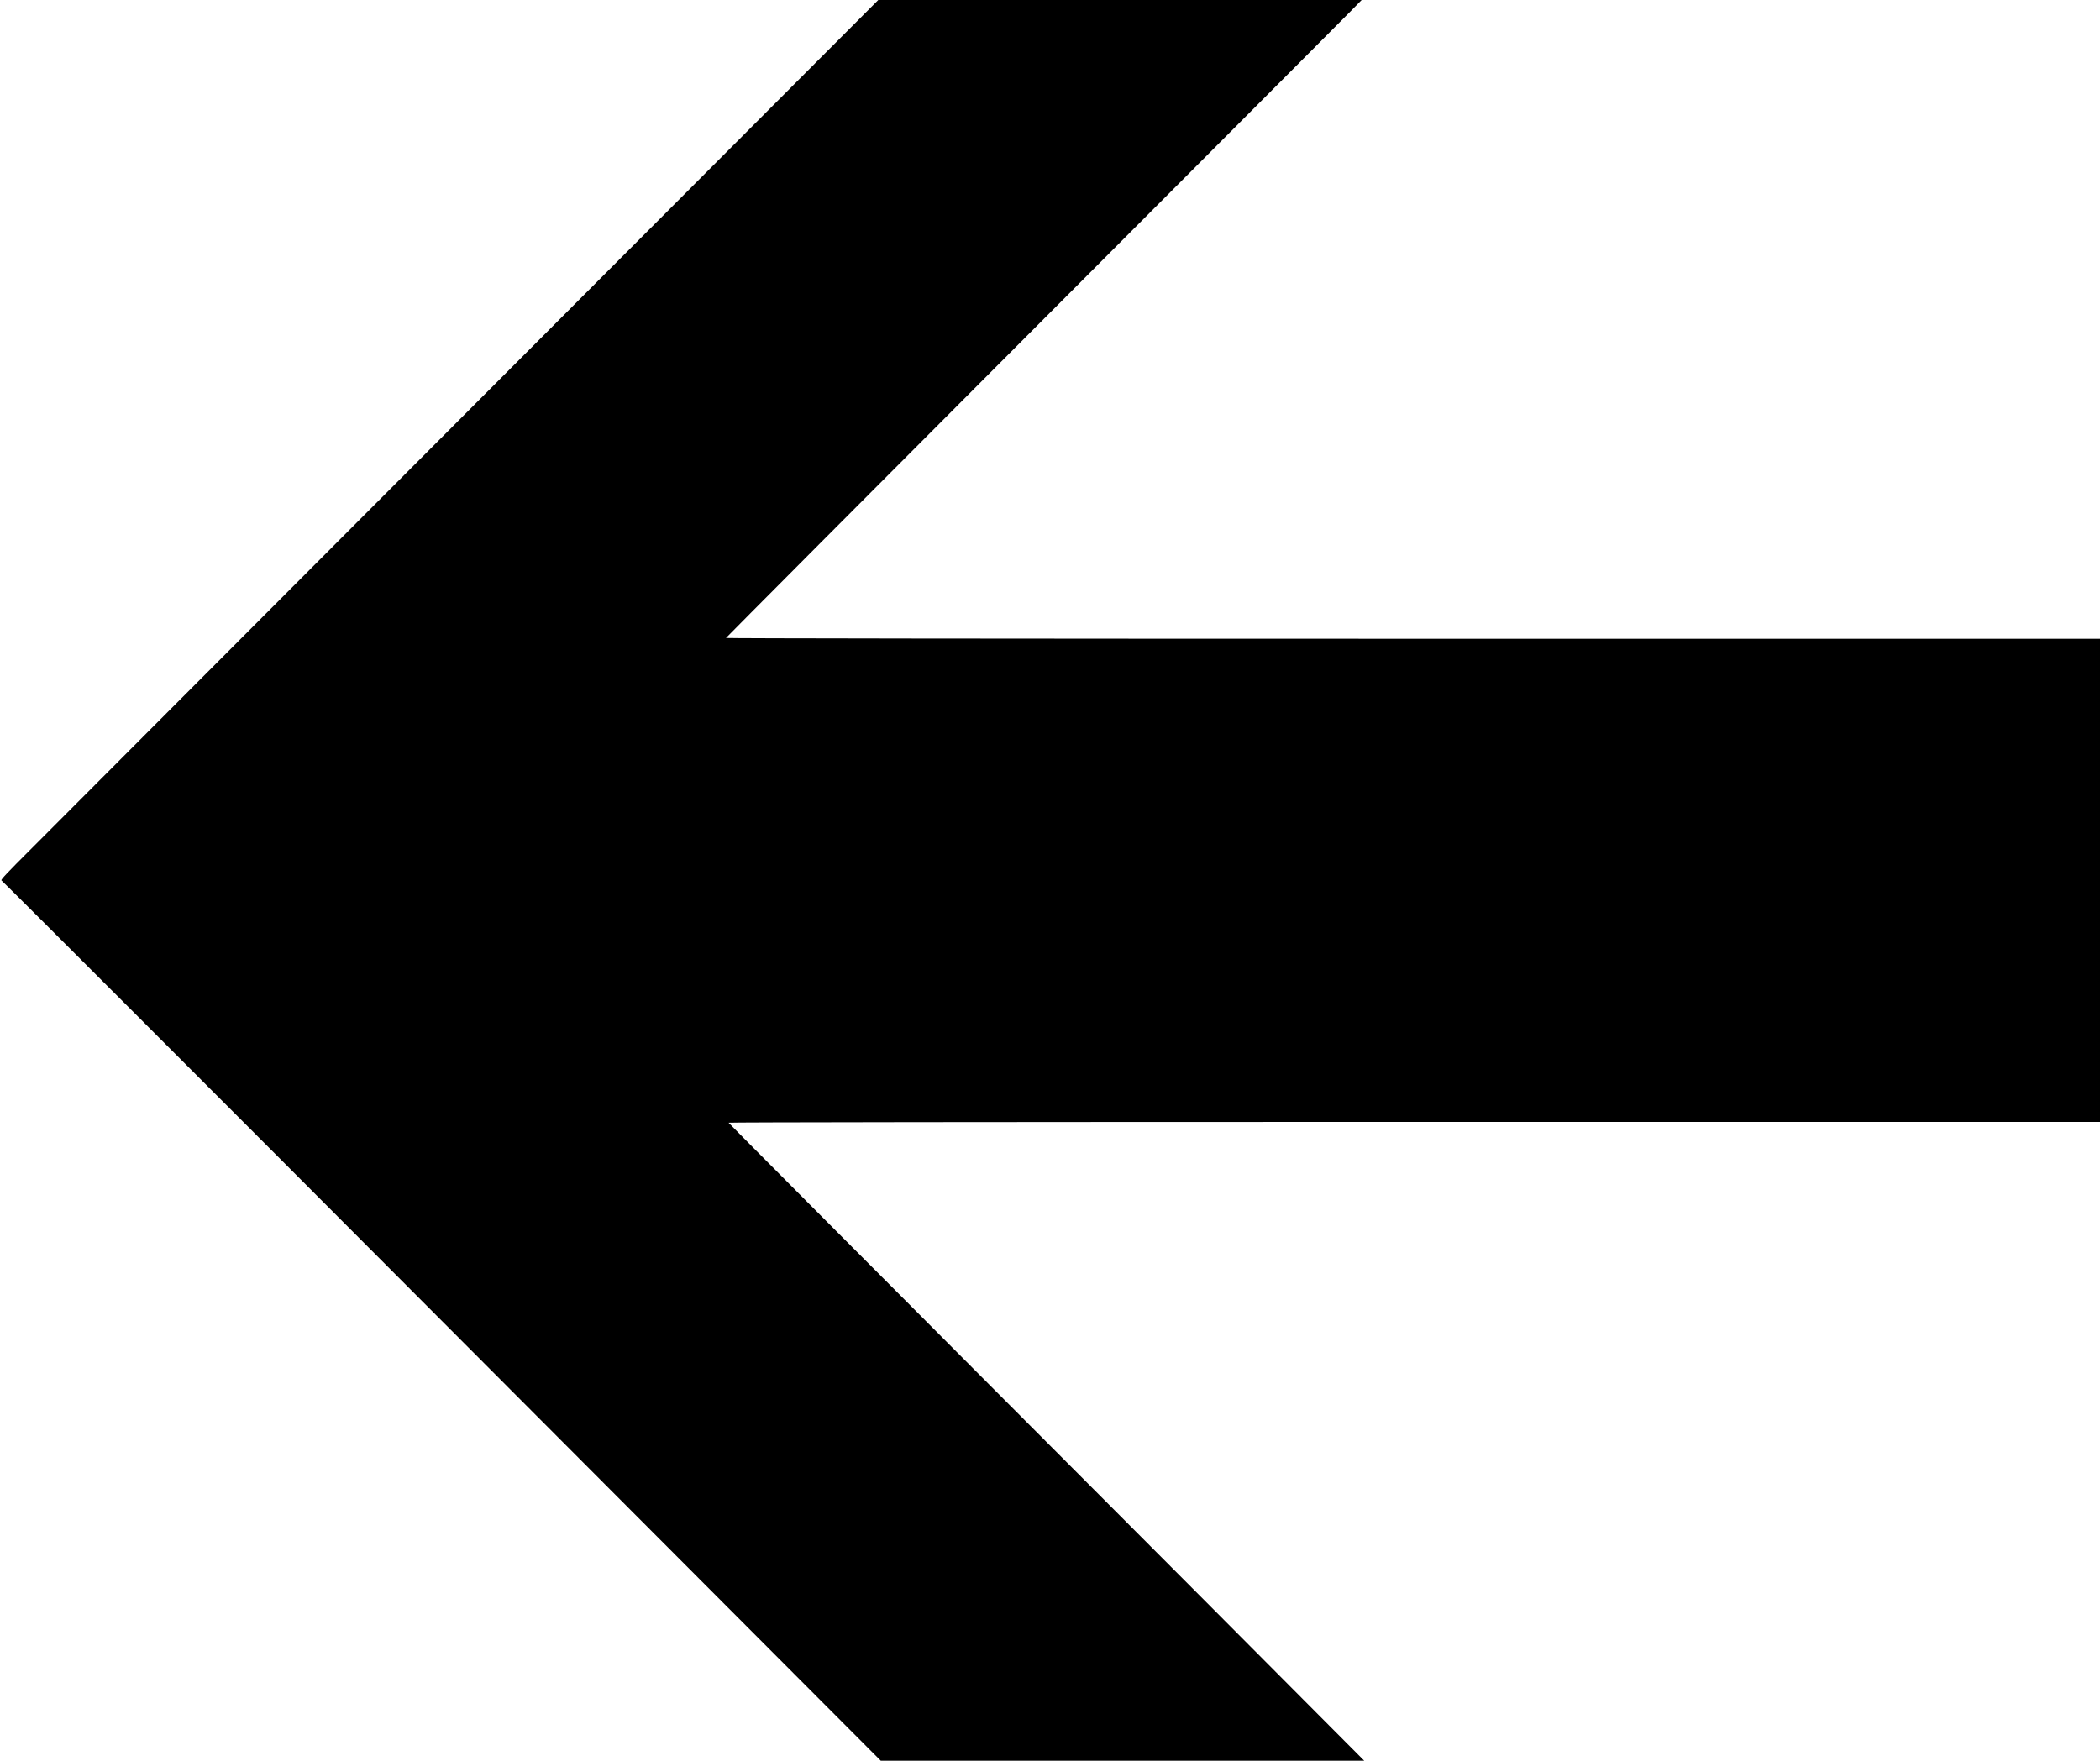
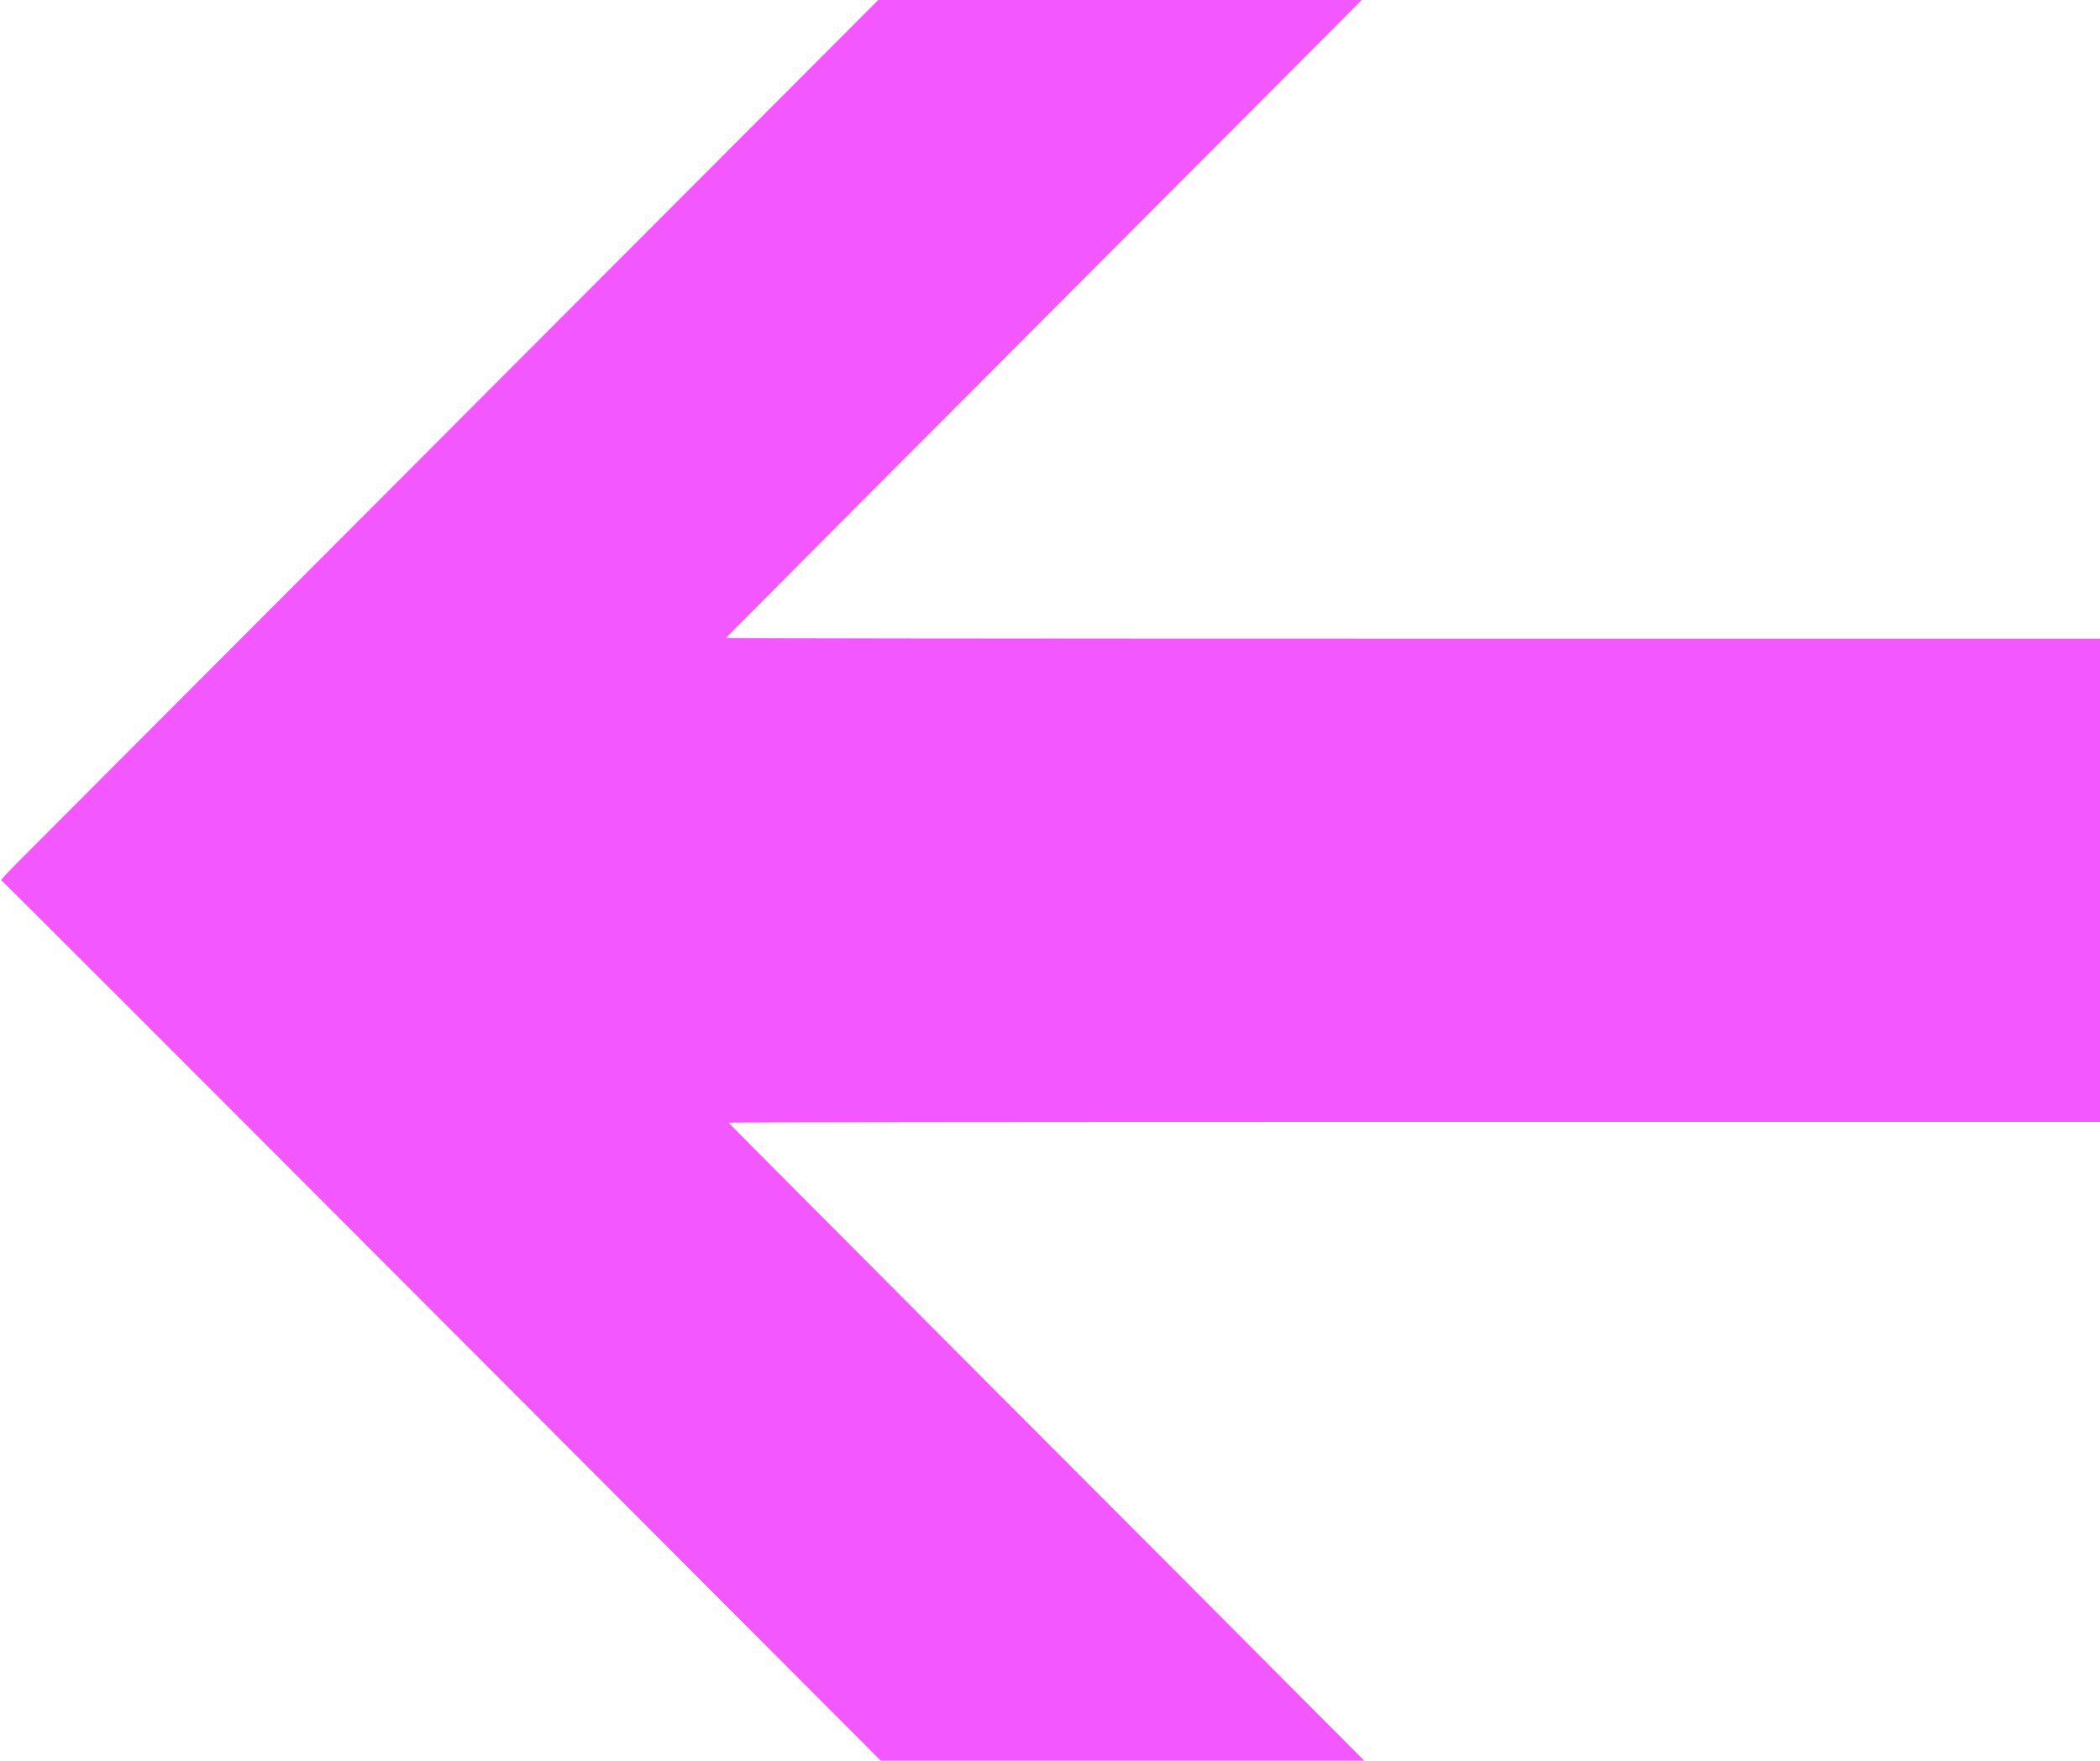
<svg xmlns="http://www.w3.org/2000/svg" version="1.0" width="2442pt" height="2048pt" viewBox="0 0 2442 2048" preserveAspectRatio="xMidYMid meet">
-   <g transform="translate(0,2048) scale(0.1,-0.1)" fill="#000000" stroke="none">
+   <g transform="translate(0,2048) scale(0.1,-0.1)" fill="#F357FF" stroke="none">
    <path d="M5482 15738 c-2602 -2609 -4900 -4912 -5106 -5118 -296 -295 -372 -376 -359 -381 10 -4 2315 -2309 5121 -5123 l5104 -5116 2811 0 2811 0 -525 527 c-288 291 -1950 1958 -3694 3706 -1743 1748 -3171 3183 -3173 3188 -2 5 3036 9 7972 9 l7976 0 0 2810 0 2810 -7991 0 c-4766 0 -7989 4 -7987 9 2 5 1605 1615 3563 3578 1958 1963 3621 3630 3695 3706 l134 137 -2811 0 -2810 0 -4731 -4742z" />
  </g>
</svg>
